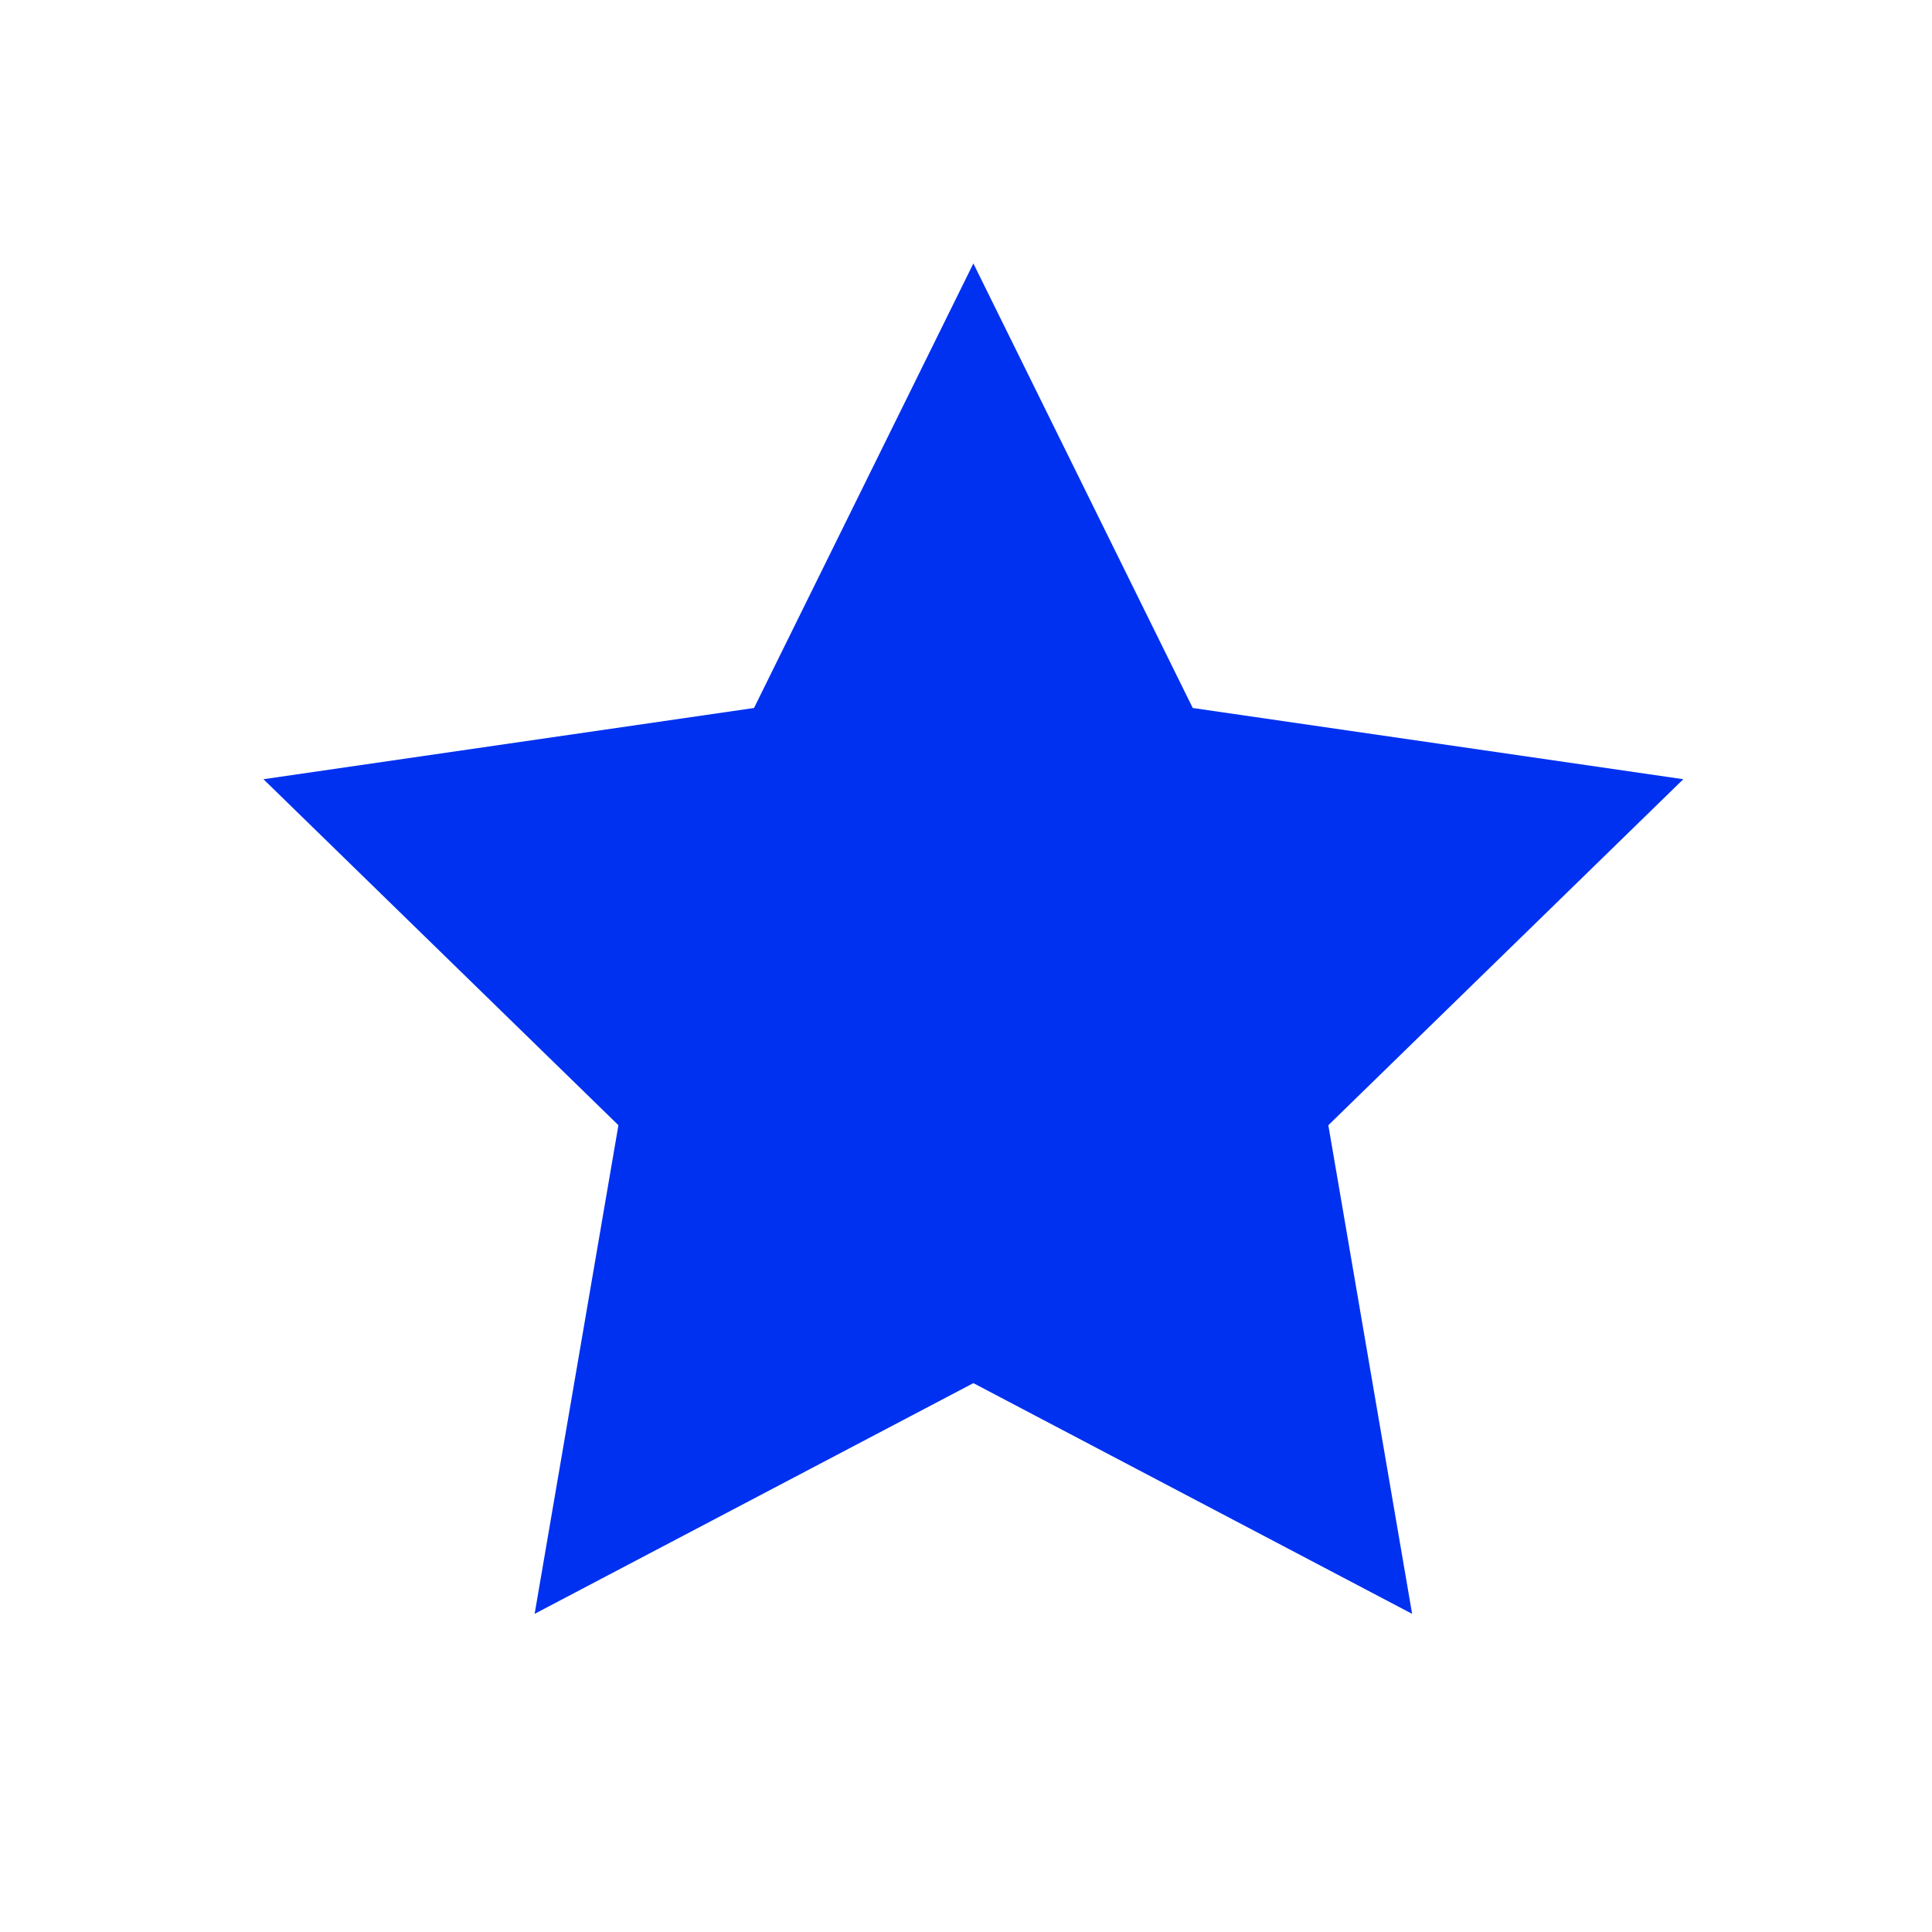
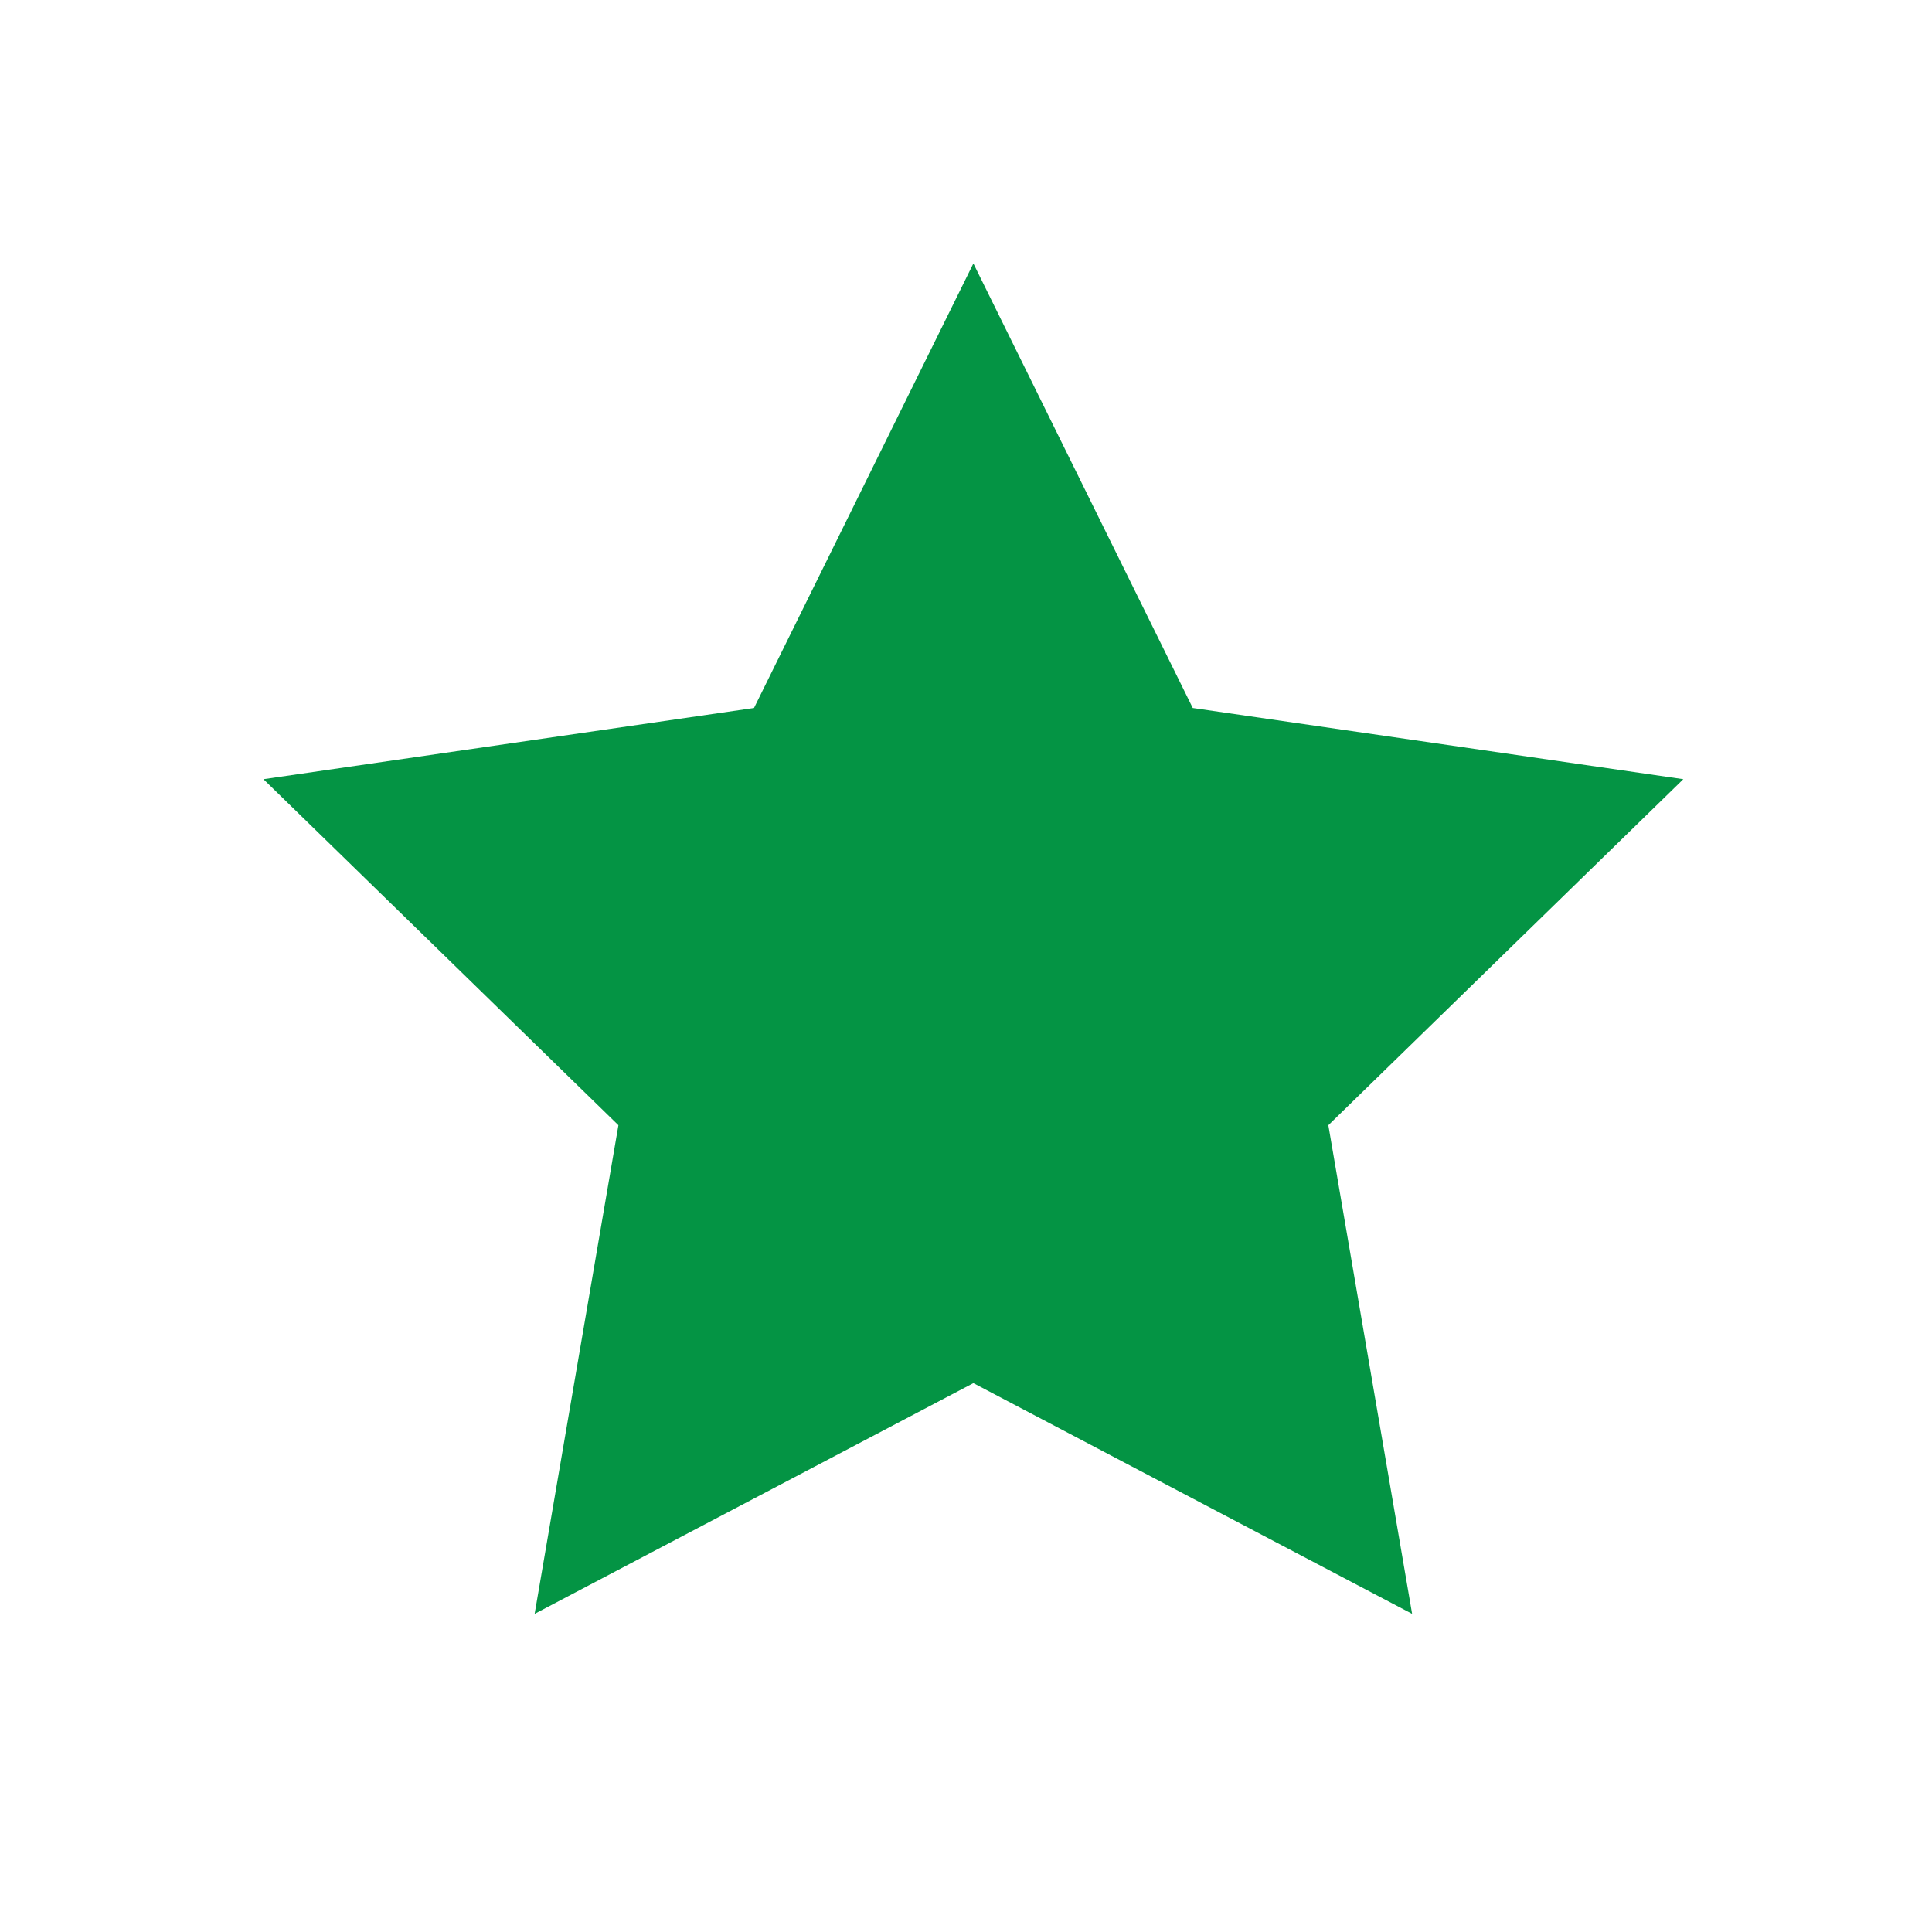
<svg xmlns="http://www.w3.org/2000/svg" width="22px" height="22px" viewBox="0 0 22 22" version="1.1">
  <defs />
  <g id="Icon-star" stroke="none" stroke-width="1" fill="none" fill-rule="evenodd">
-     <polygon id="Star" fill="#0031F0" points="11.084 15.75 6.088 18.377 7.042 12.813 3 8.873 8.586 8.062 11.084 3 13.582 8.062 19.168 8.873 15.126 12.813 16.08 18.377" />
+     <polygon id="Star" fill="#049444" points="11.084 15.75 6.088 18.377 7.042 12.813 3 8.873 8.586 8.062 11.084 3 13.582 8.062 19.168 8.873 15.126 12.813 16.08 18.377" />
  </g>
</svg>
